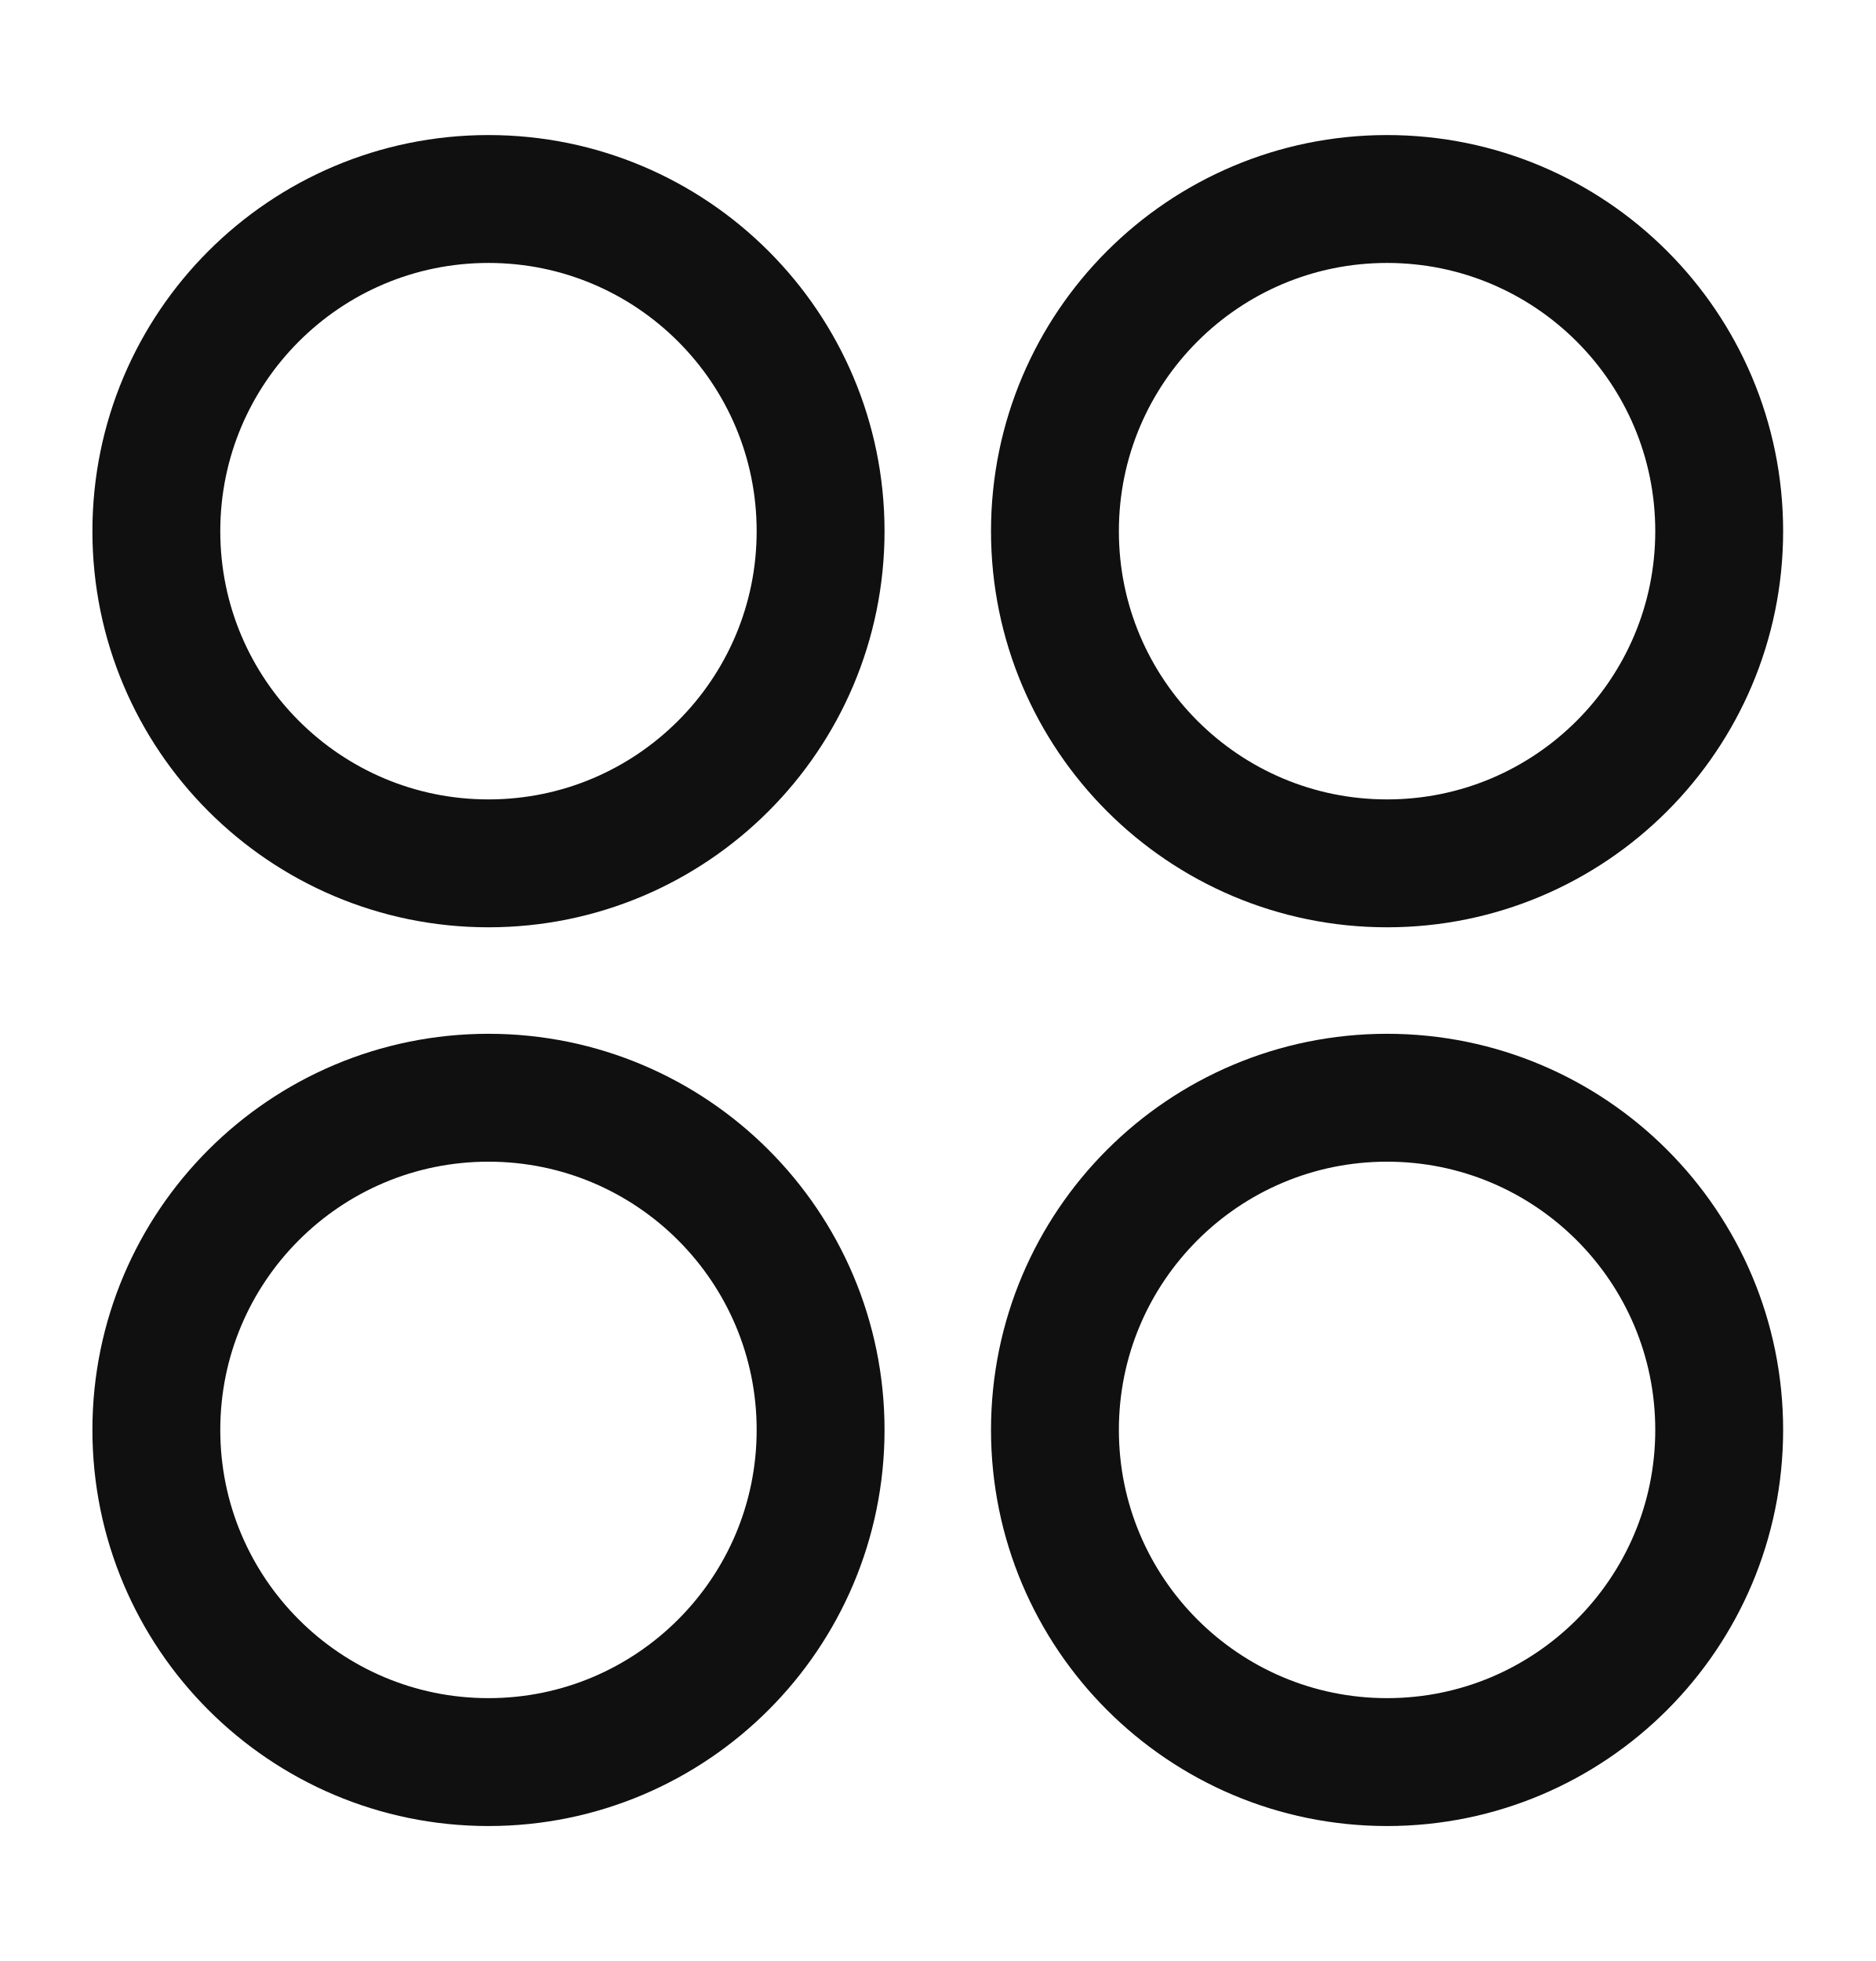
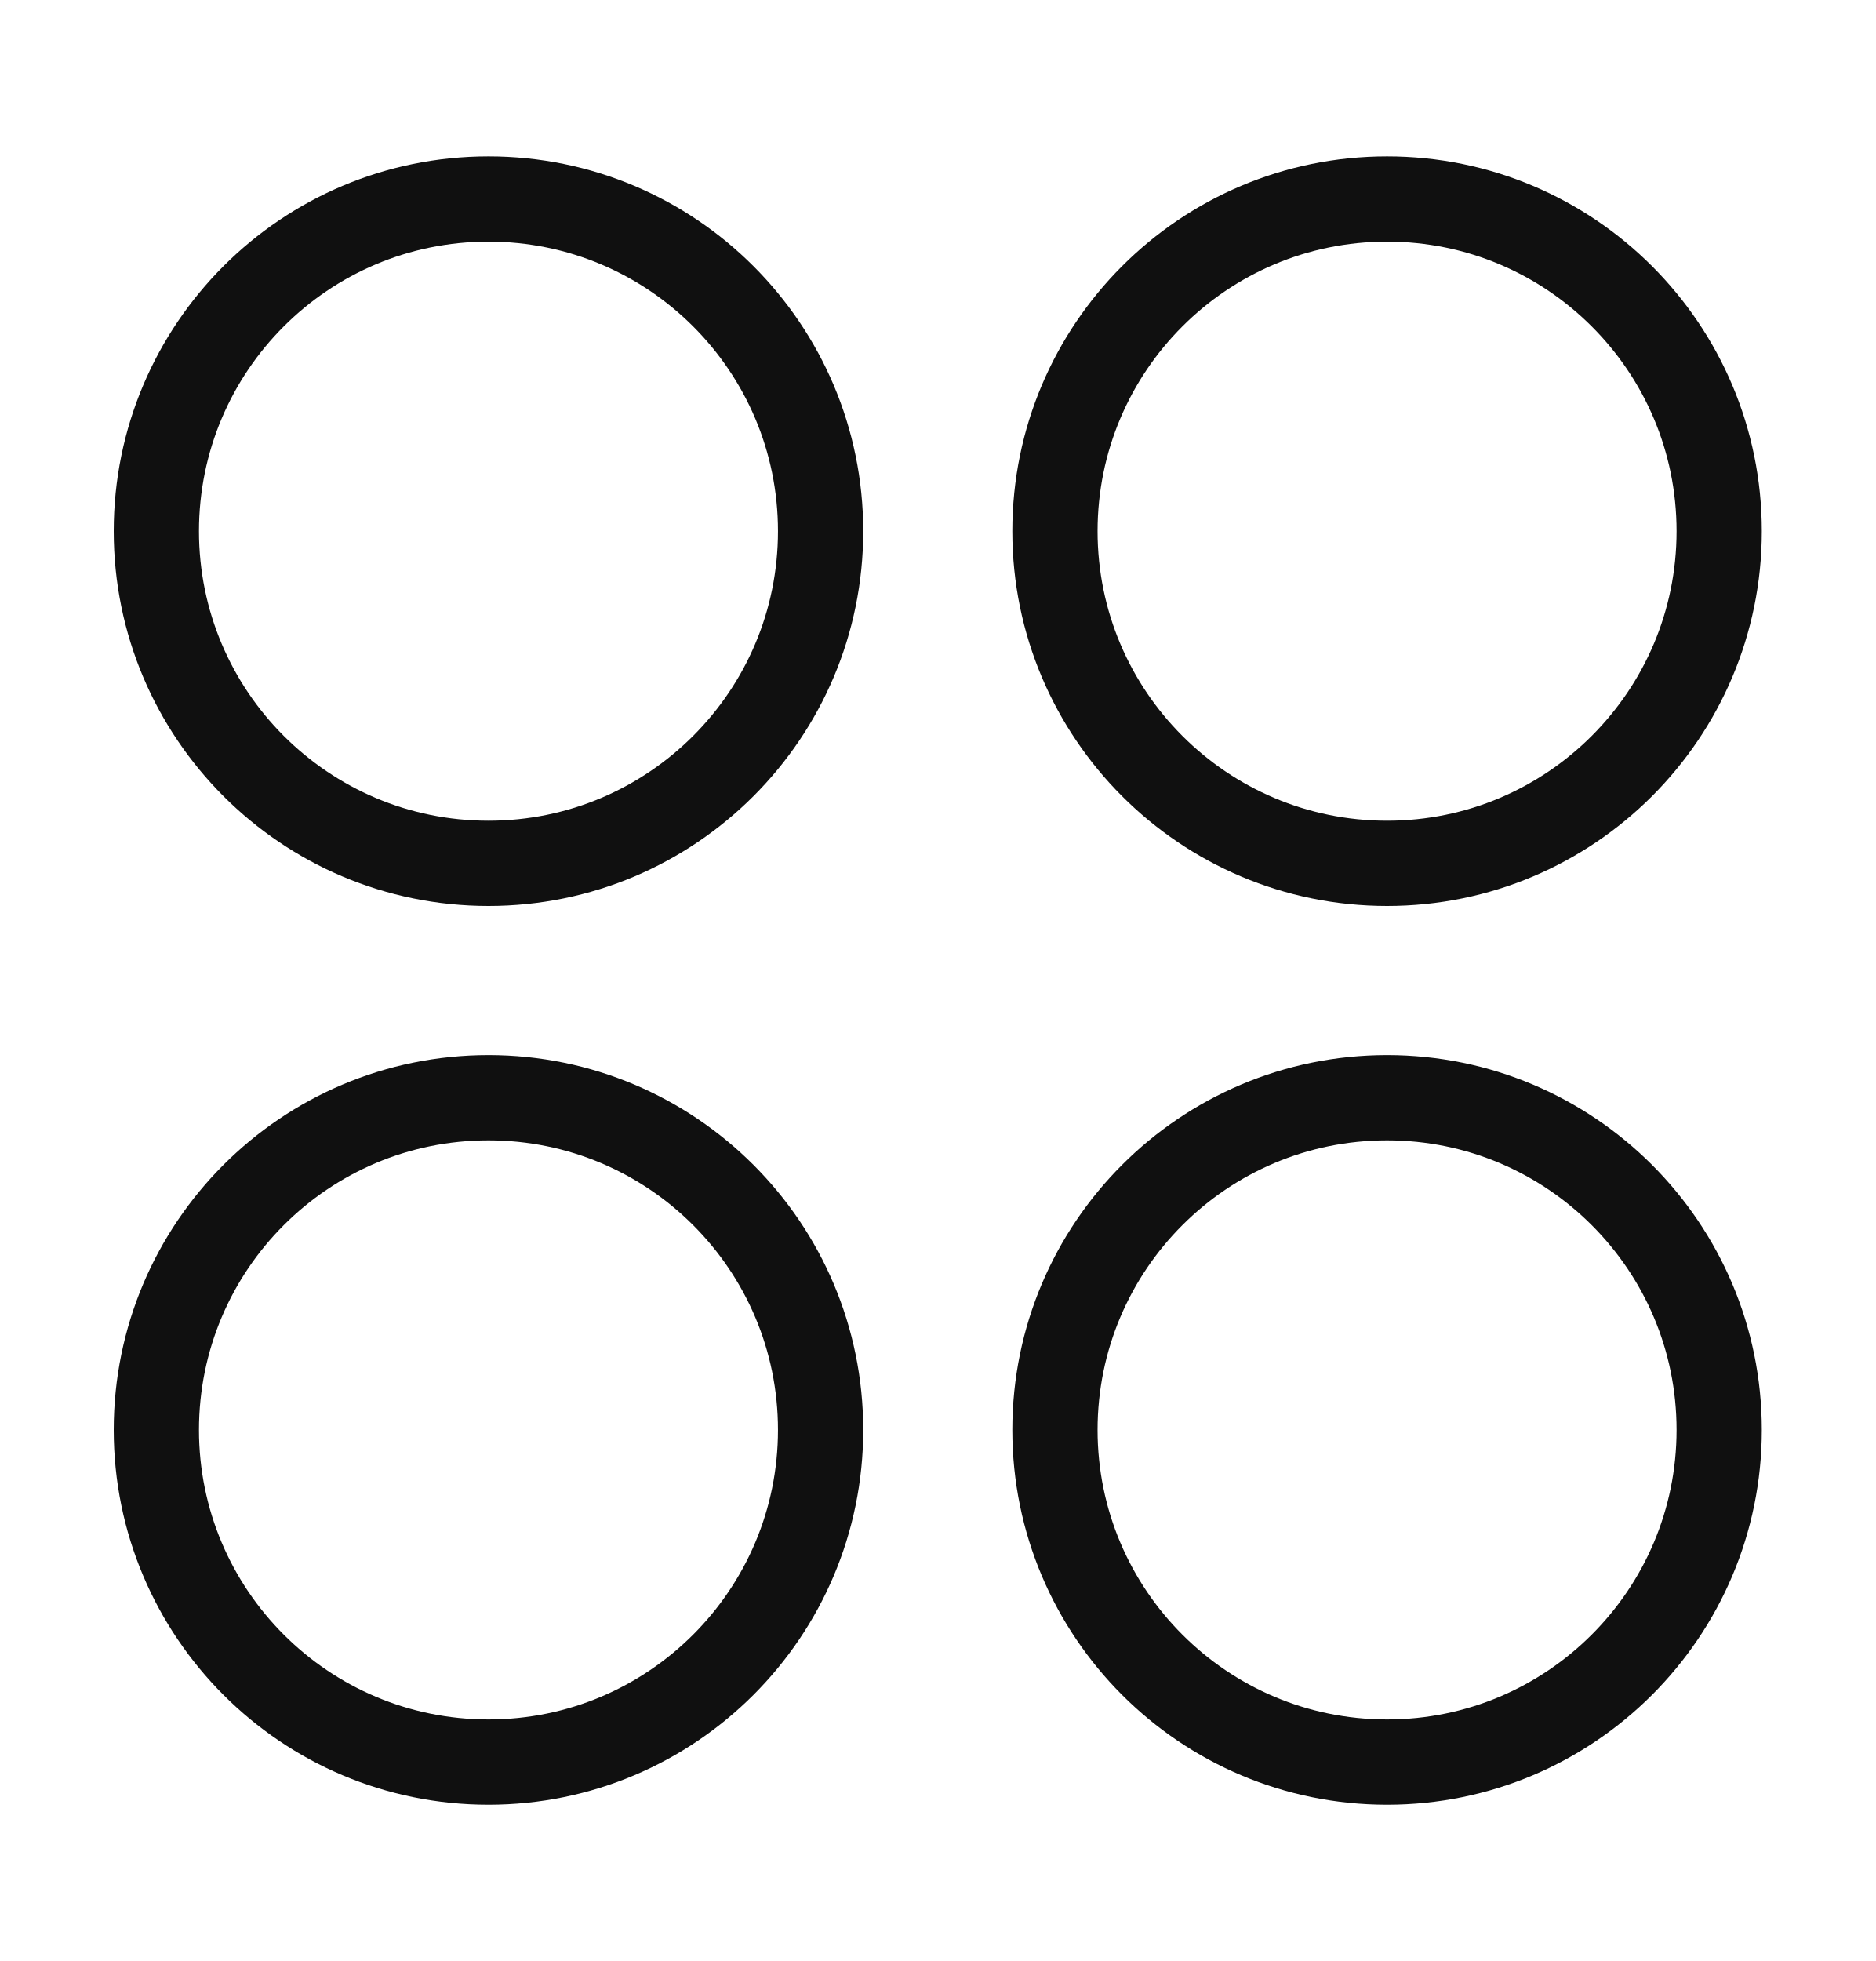
<svg xmlns="http://www.w3.org/2000/svg" width="22" height="23" viewBox="0 0 22 23" fill="none">
  <g id="dashboard-circle">
-     <path id="name" d="M16.271 10.126C18.422 10.126 20.167 8.381 20.167 6.23C20.167 4.078 18.422 2.334 16.271 2.334C14.119 2.334 12.375 4.078 12.375 6.23C12.375 8.381 14.119 10.126 16.271 10.126Z" stroke="#101010" stroke-width="1.5" stroke-linecap="round" stroke-linejoin="round" />
-     <path id="name_2" d="M5.73 10.126C7.881 10.126 9.626 8.381 9.626 6.23C9.626 4.078 7.881 2.334 5.73 2.334C3.578 2.334 1.834 4.078 1.834 6.23C1.834 8.381 3.578 10.126 5.73 10.126Z" stroke="#101010" stroke-width="1.5" stroke-linecap="round" stroke-linejoin="round" />
-     <path id="name_3" d="M16.271 20.667C18.422 20.667 20.167 18.922 20.167 16.771C20.167 14.619 18.422 12.875 16.271 12.875C14.119 12.875 12.375 14.619 12.375 16.771C12.375 18.922 14.119 20.667 16.271 20.667Z" stroke="#101010" stroke-width="1.5" stroke-linecap="round" stroke-linejoin="round" />
-     <path id="name_4" d="M5.73 20.667C7.881 20.667 9.626 18.922 9.626 16.771C9.626 14.619 7.881 12.875 5.73 12.875C3.578 12.875 1.834 14.619 1.834 16.771C1.834 18.922 3.578 20.667 5.73 20.667Z" stroke="#101010" stroke-width="1.5" stroke-linecap="round" stroke-linejoin="round" />
+     <path id="name" d="M16.271 10.126C18.422 10.126 20.167 8.381 20.167 6.23C20.167 4.078 18.422 2.334 16.271 2.334C14.119 2.334 12.375 4.078 12.375 6.23C12.375 8.381 14.119 10.126 16.271 10.126Z" stroke="#101010" strokeWidth="1.5" strokeLinecap="round" strokeLinejoin="round" />
+     <path id="name_2" d="M5.73 10.126C7.881 10.126 9.626 8.381 9.626 6.23C9.626 4.078 7.881 2.334 5.73 2.334C3.578 2.334 1.834 4.078 1.834 6.23C1.834 8.381 3.578 10.126 5.73 10.126Z" stroke="#101010" strokeWidth="1.5" strokeLinecap="round" strokeLinejoin="round" />
+     <path id="name_3" d="M16.271 20.667C18.422 20.667 20.167 18.922 20.167 16.771C20.167 14.619 18.422 12.875 16.271 12.875C14.119 12.875 12.375 14.619 12.375 16.771C12.375 18.922 14.119 20.667 16.271 20.667Z" stroke="#101010" strokeWidth="1.5" strokeLinecap="round" strokeLinejoin="round" />
+     <path id="name_4" d="M5.73 20.667C7.881 20.667 9.626 18.922 9.626 16.771C9.626 14.619 7.881 12.875 5.73 12.875C3.578 12.875 1.834 14.619 1.834 16.771C1.834 18.922 3.578 20.667 5.73 20.667Z" stroke="#101010" strokeWidth="1.5" strokeLinecap="round" strokeLinejoin="round" />
  </g>
</svg>
